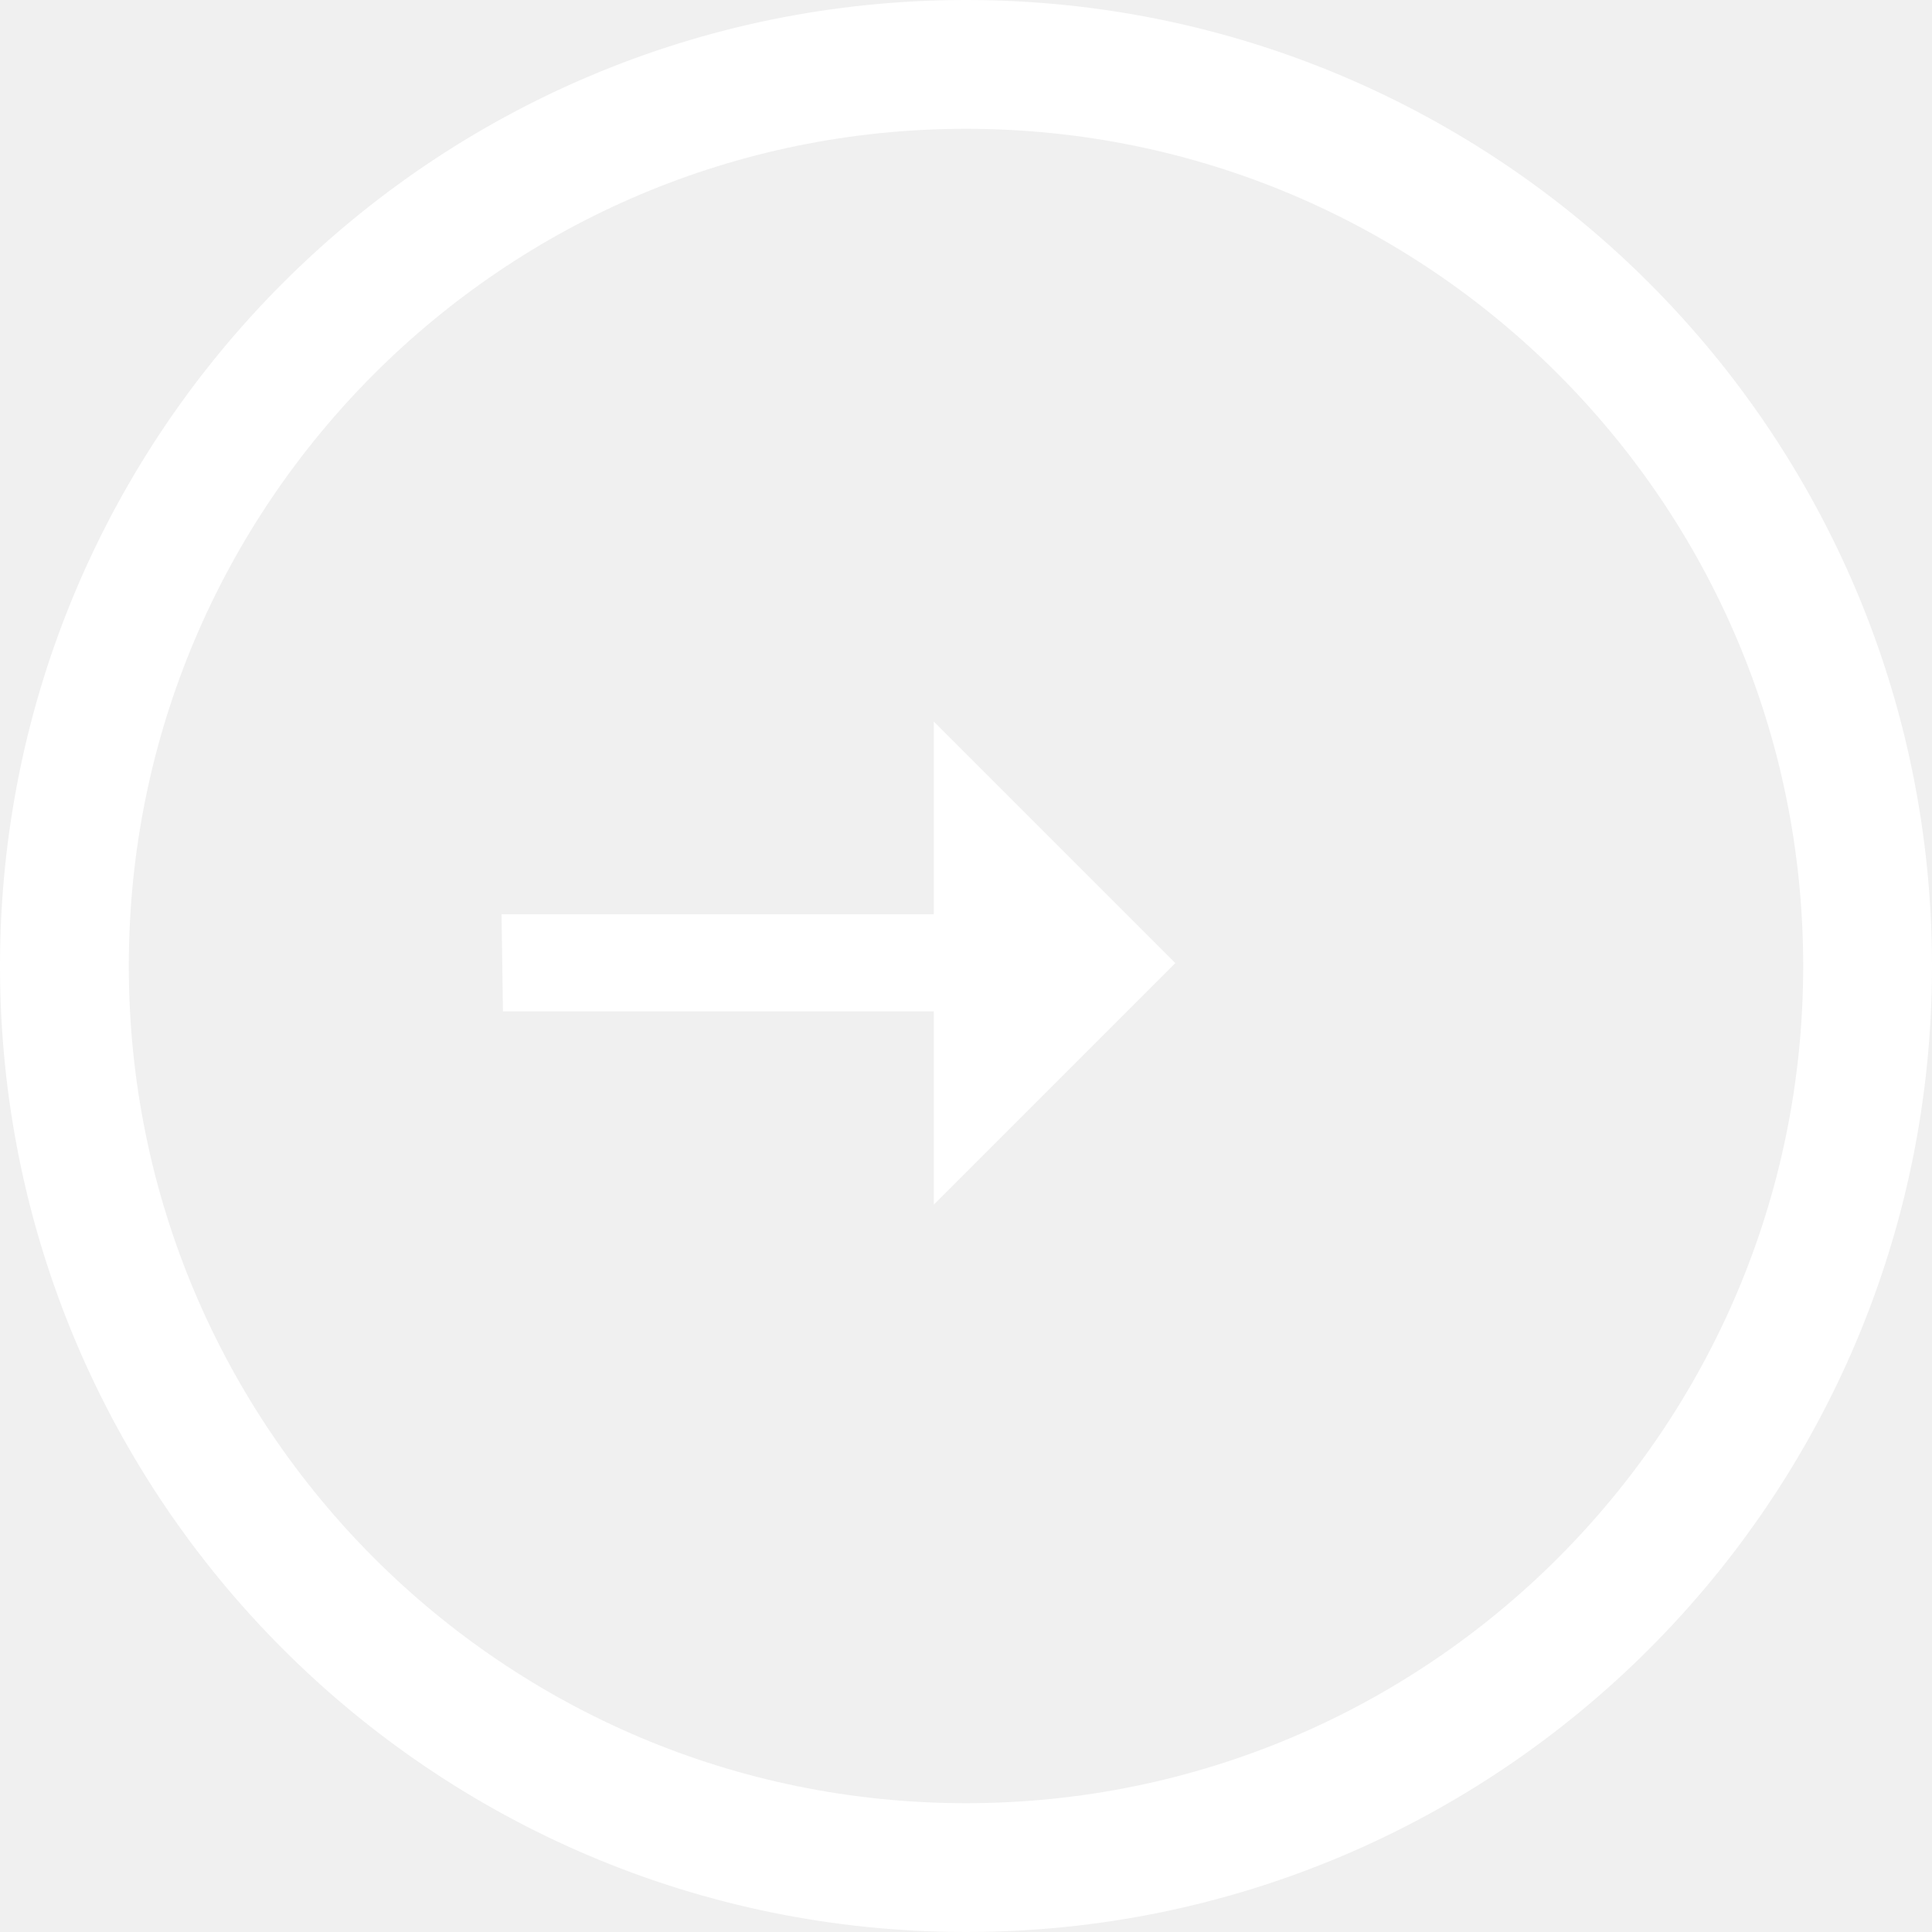
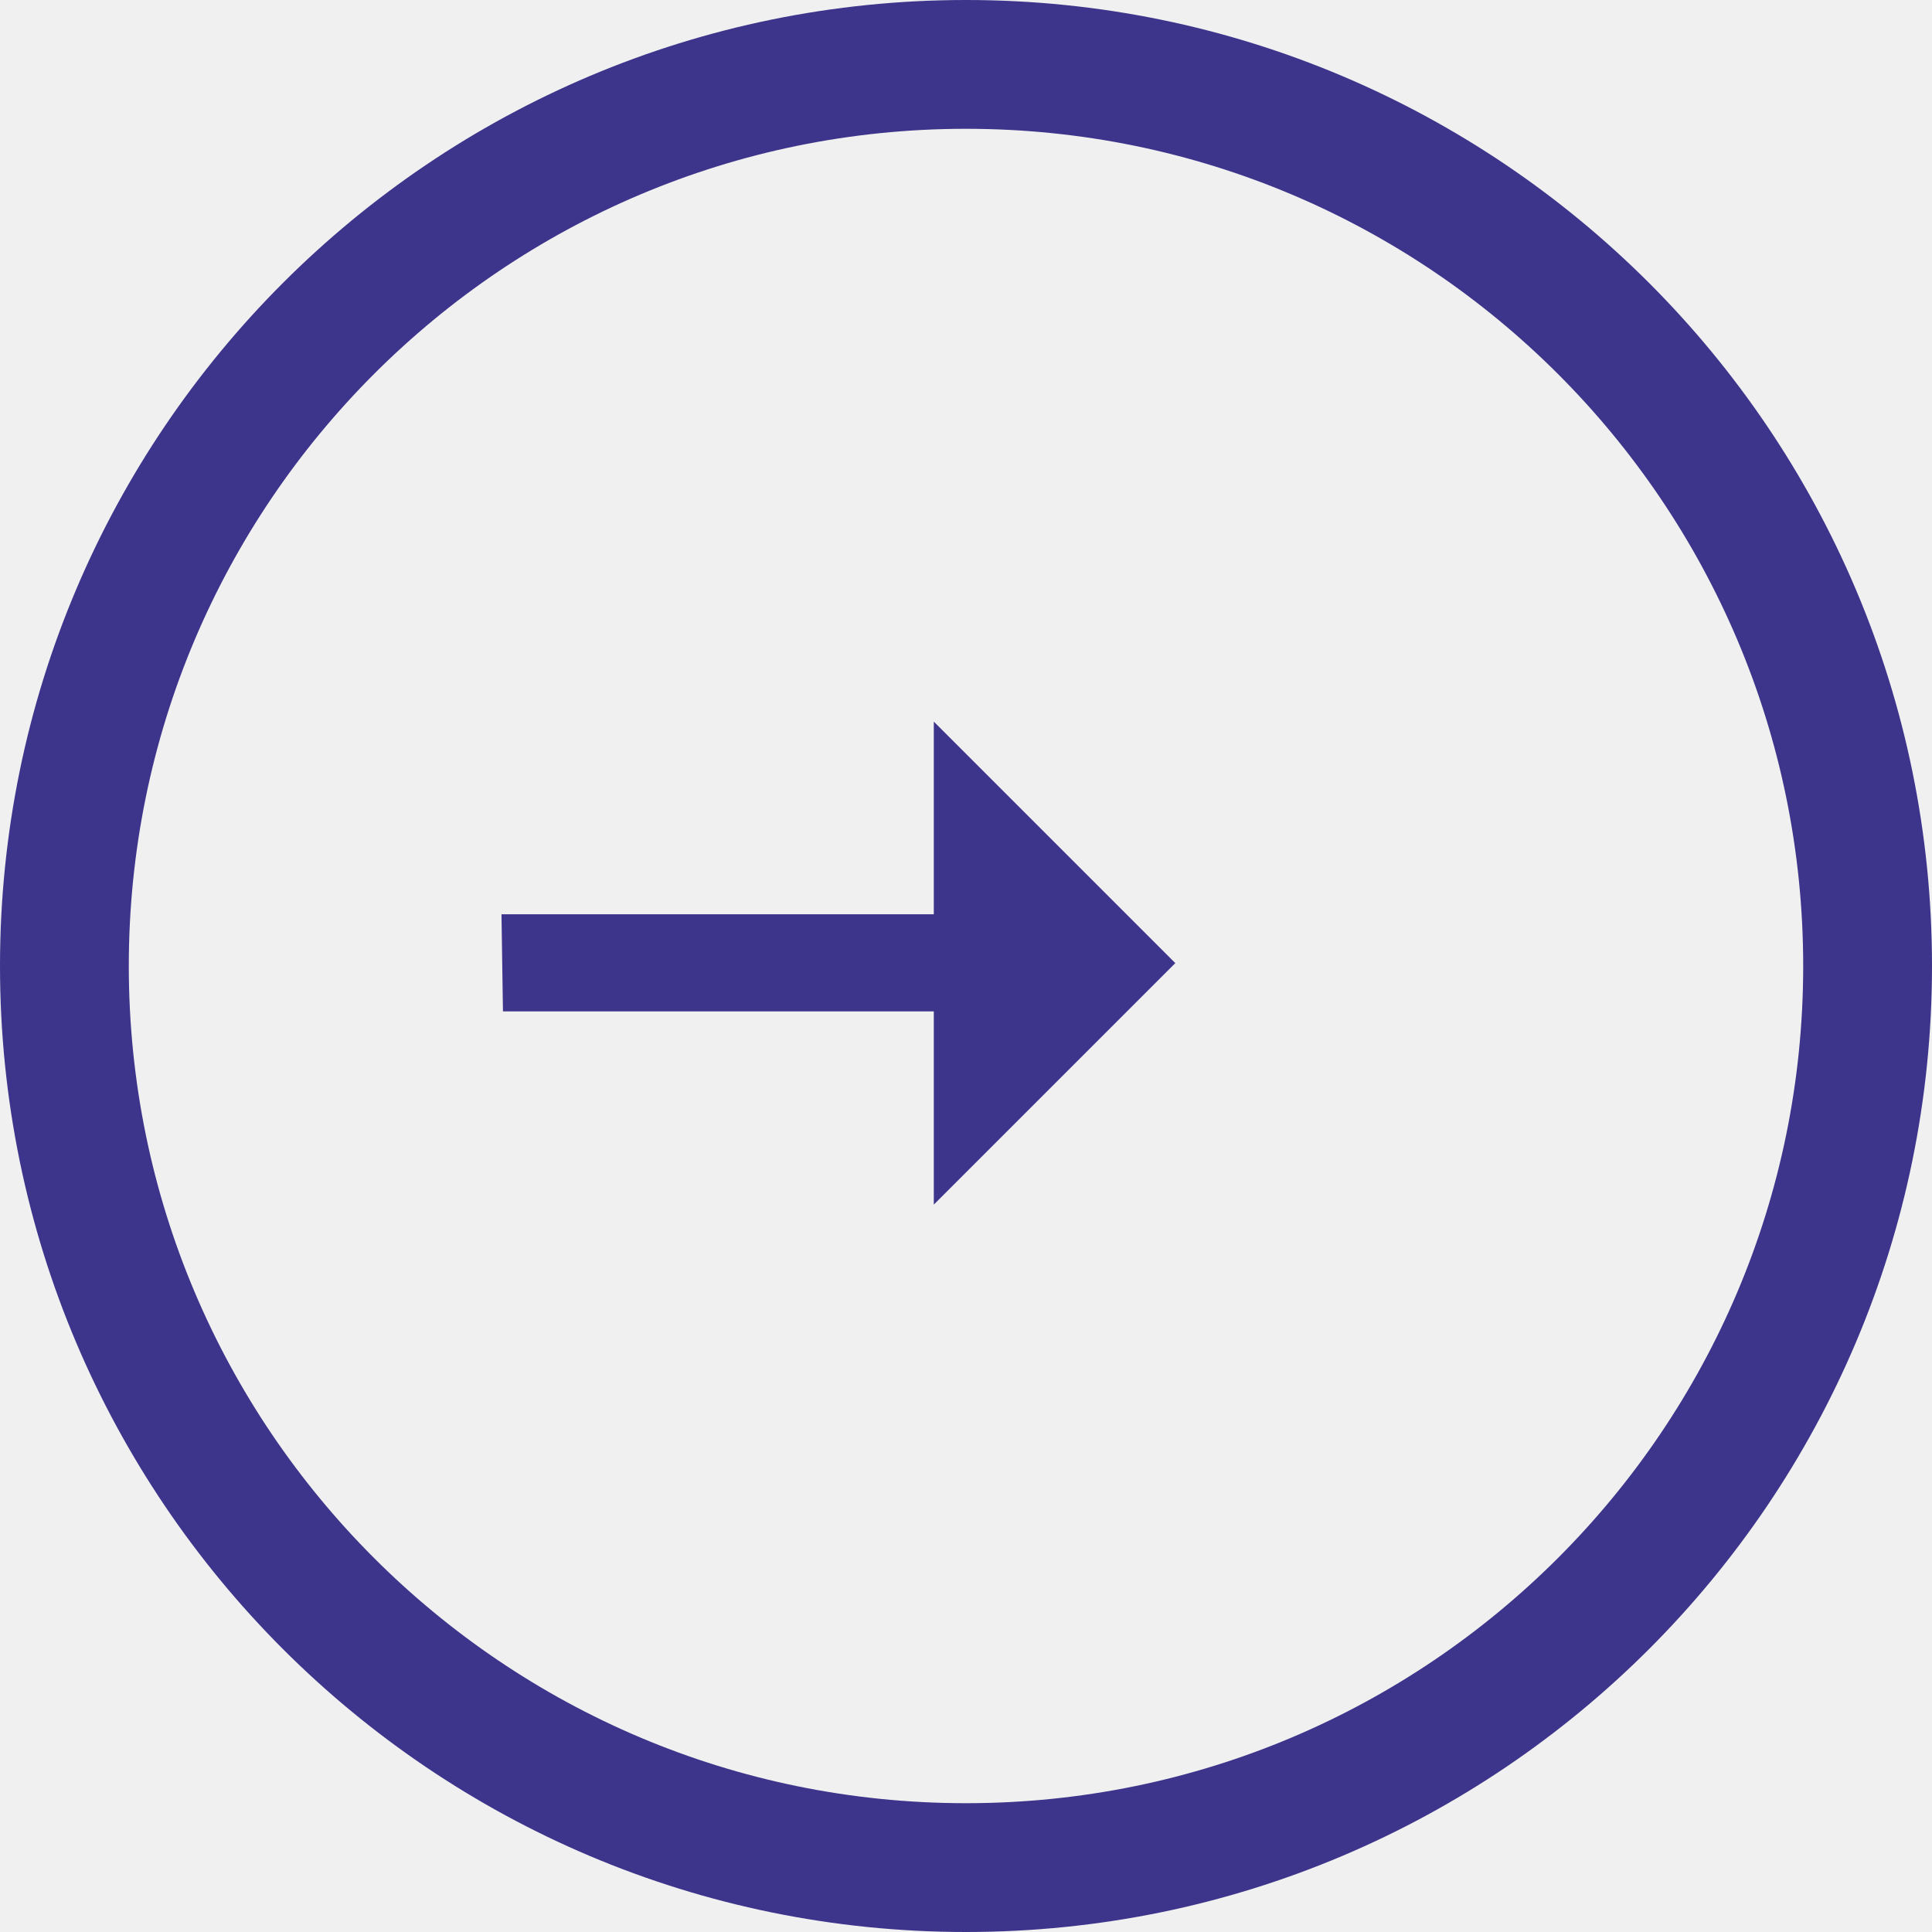
<svg xmlns="http://www.w3.org/2000/svg" width="30" height="30" viewBox="0 0 30 30" fill="none">
-   <circle cx="15" cy="15" r="14" stroke="white" stroke-width="2" />
-   <path d="M14.5 18.705V15.705H7.81L7.788 14.197H14.5V11.205L18.25 14.955L14.5 18.705Z" fill="white" />
+   <circle cx="15" cy="15" r="14" stroke="#3D348B" stroke-width="2" />
+   <path d="M14.5 18.705V15.705H7.81L7.787 14.197H14.5V11.205L18.25 14.955L14.5 18.705Z" fill="#3D348B" />
</svg>
